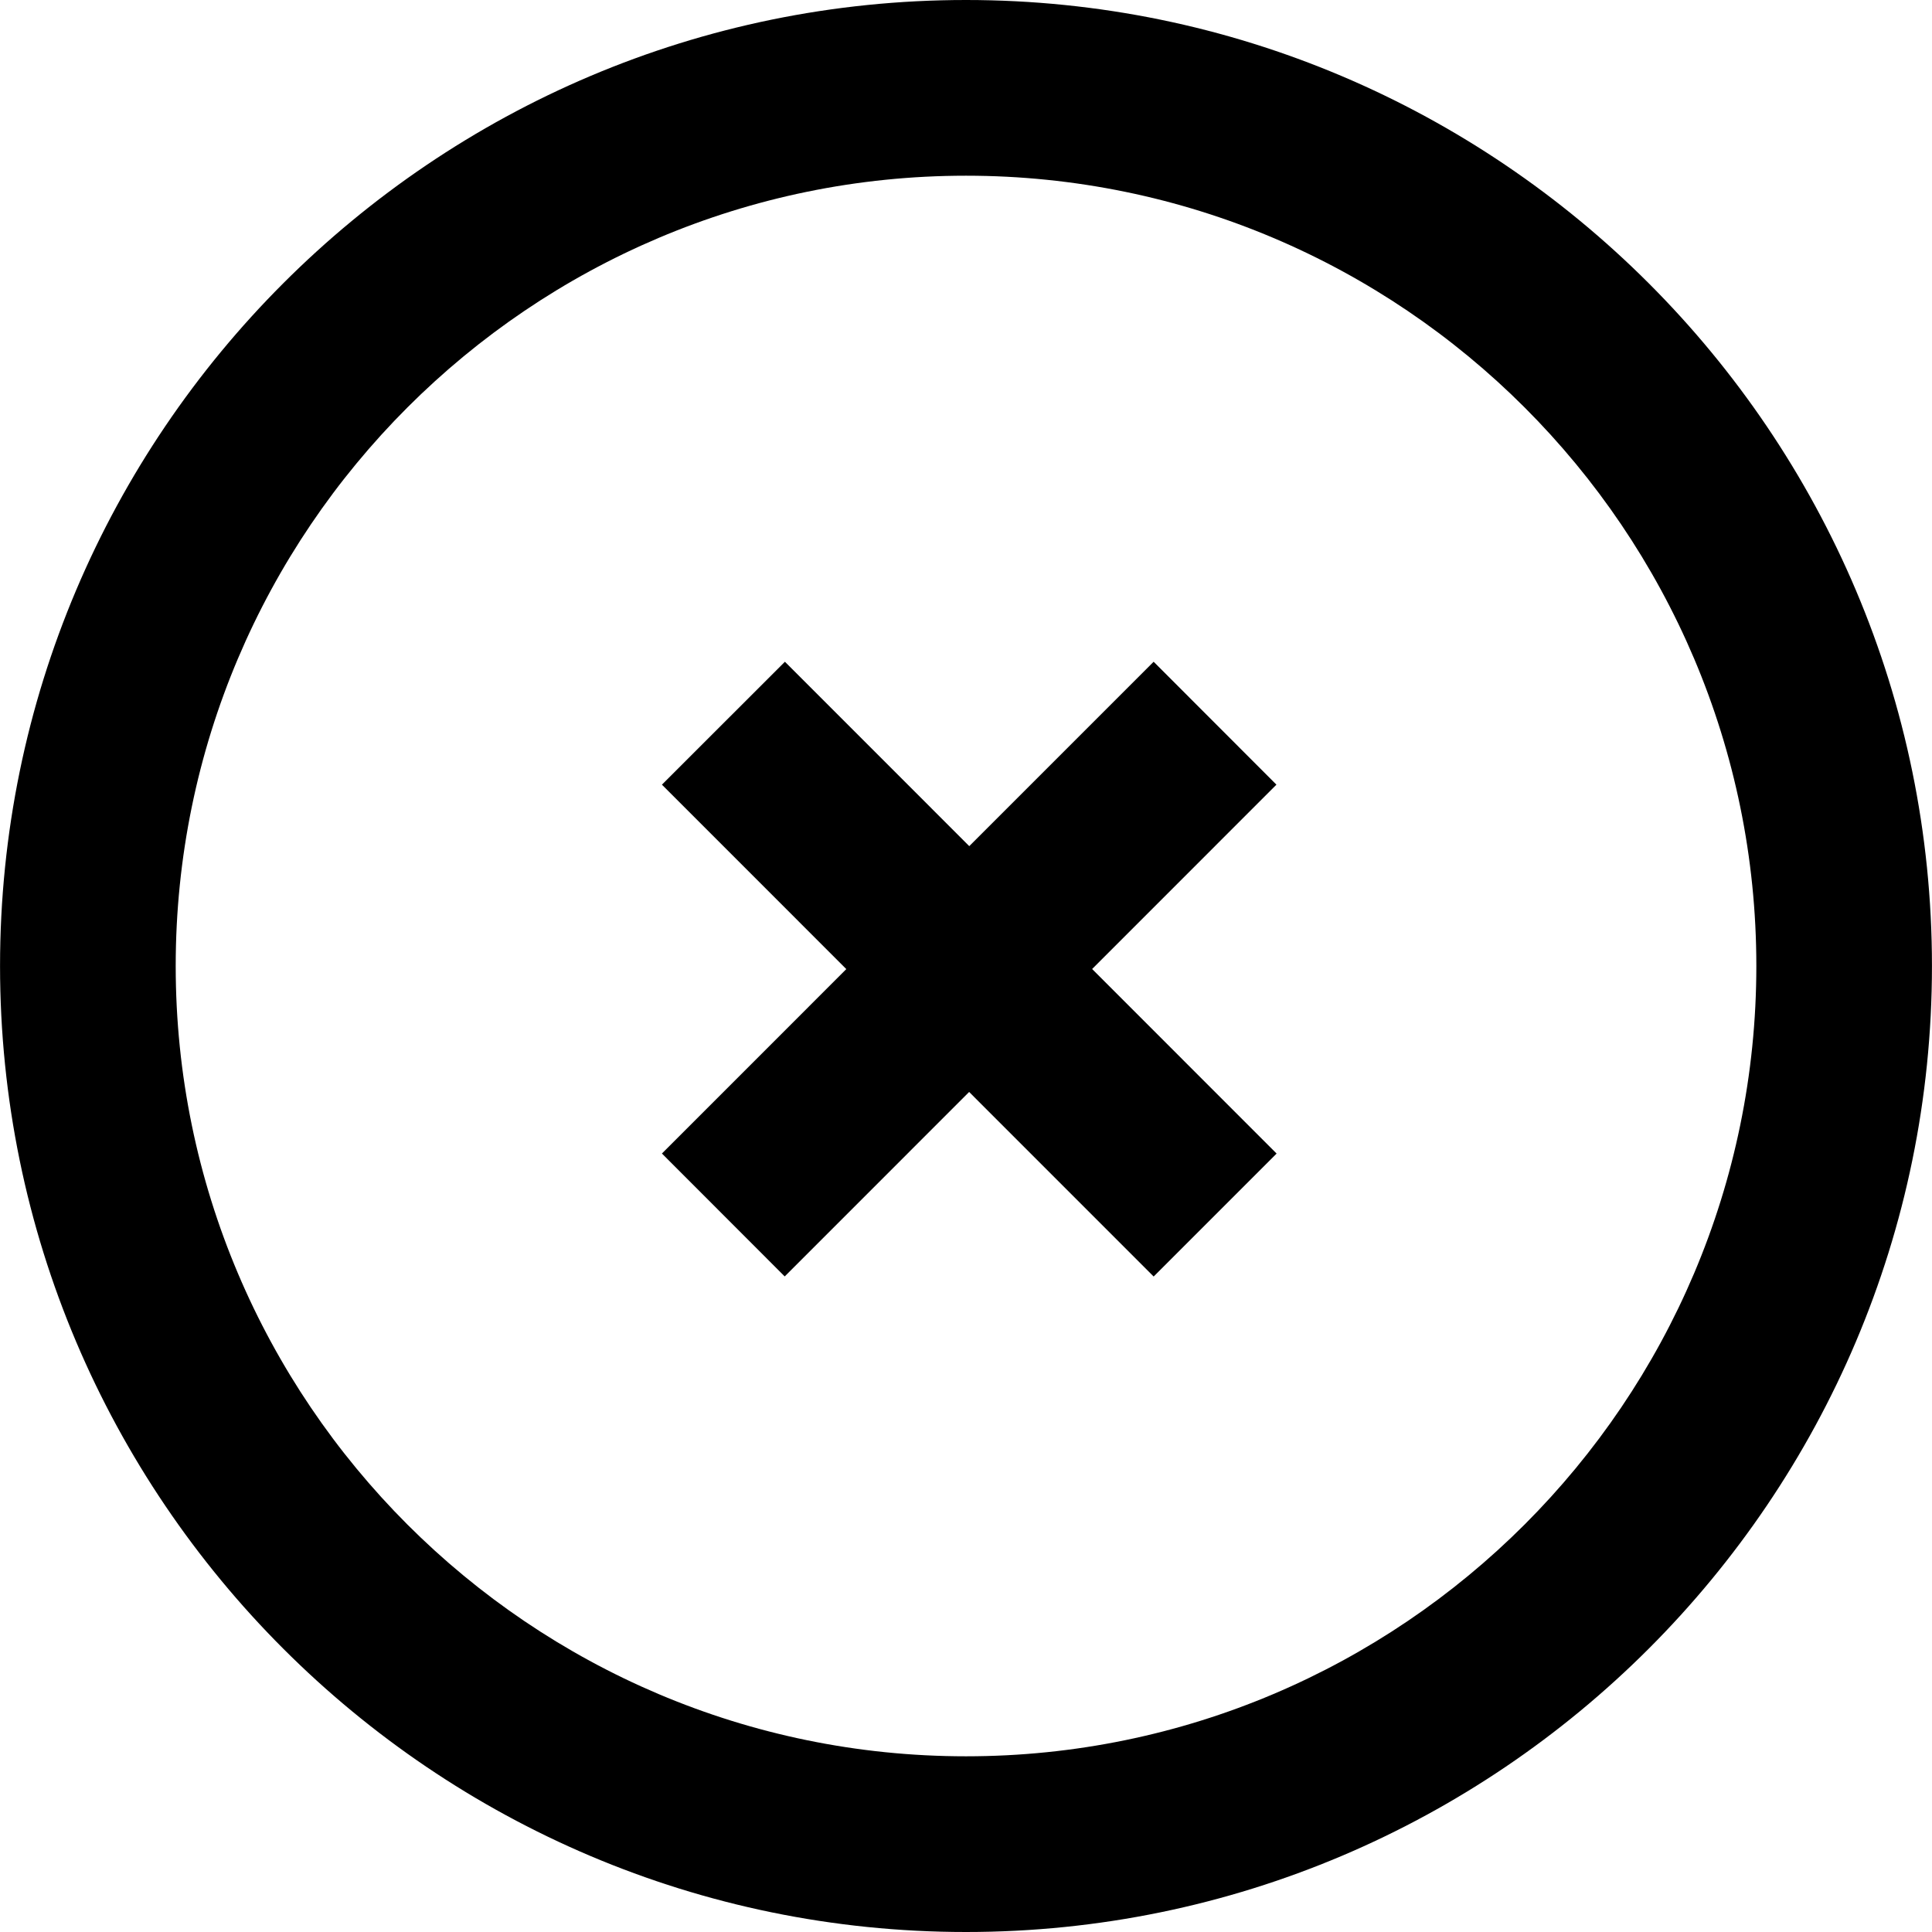
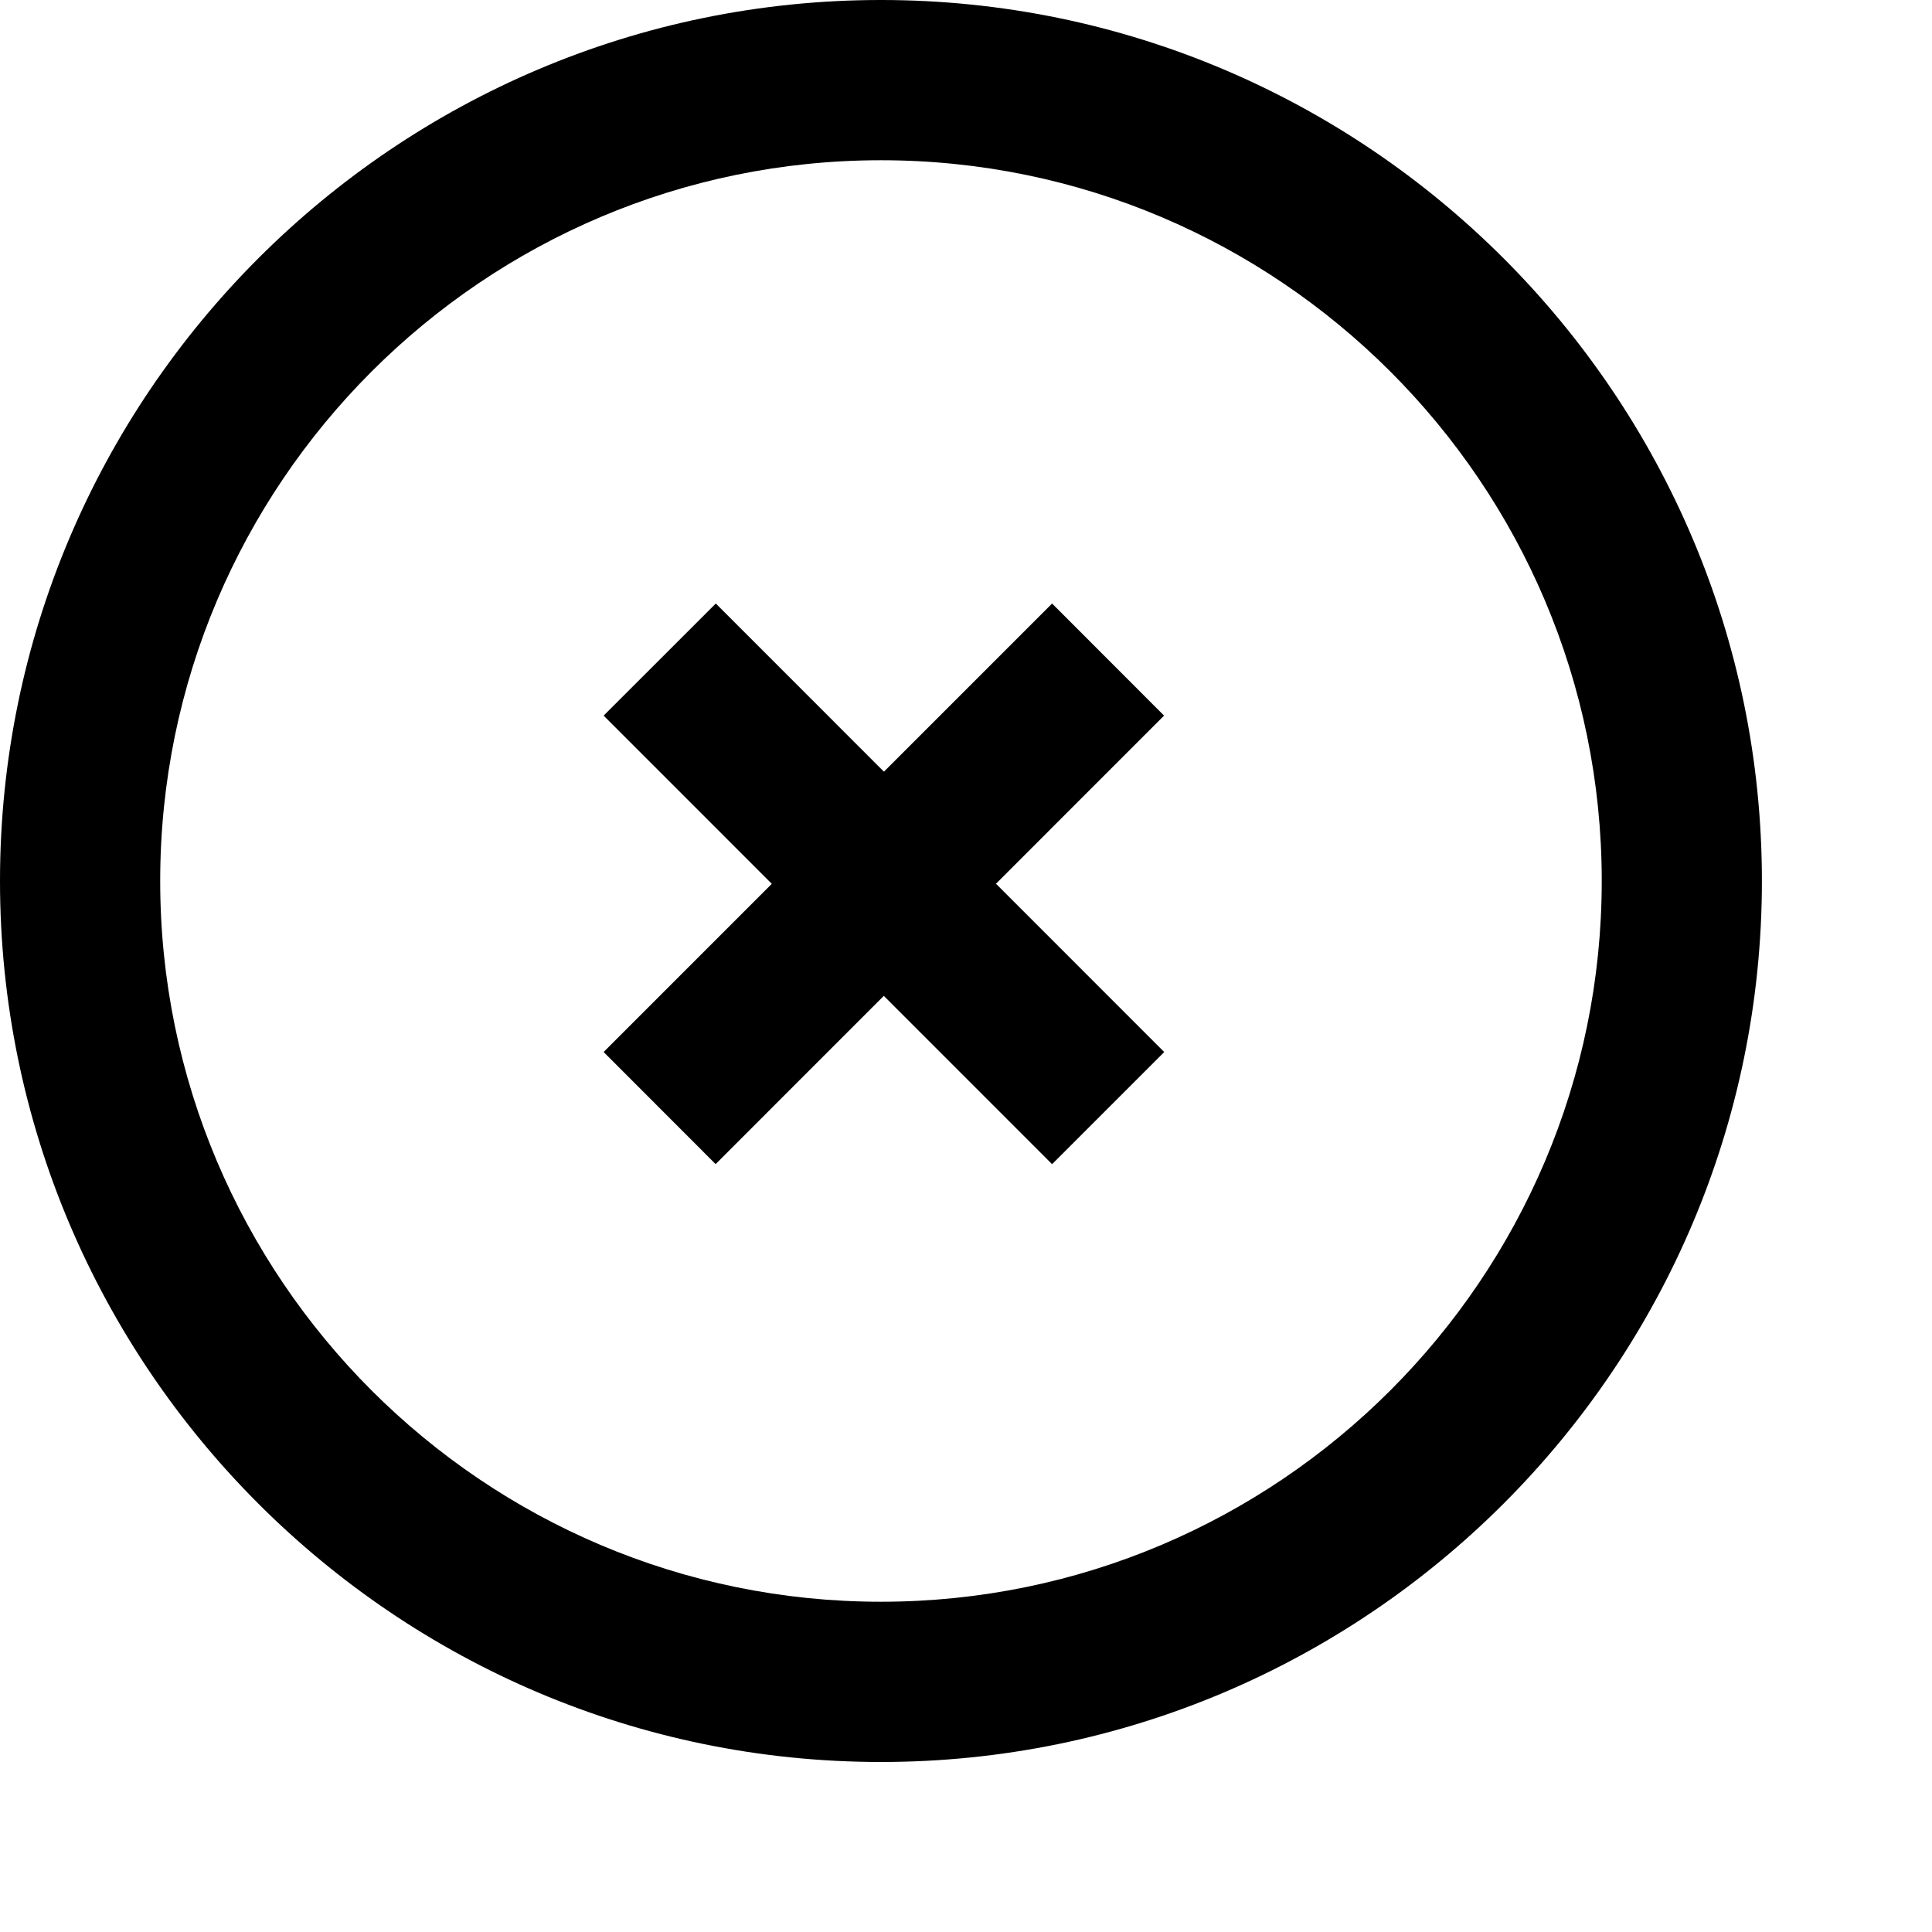
- <svg xmlns="http://www.w3.org/2000/svg" version="1.1" id="Capa_1" x="0px" y="0px" width="16px" height="16px" viewBox="0 0 45.598 45.6" enable-background="new 0 0 45.598 45.6" xml:space="preserve">
+ <svg xmlns="http://www.w3.org/2000/svg" version="1.1" id="Capa_1" x="0px" y="0px" width="20px" height="20px" viewBox="0 0 50 50" enable-background="new 0 0 50 50" xml:space="preserve">
  <g>
    <path d="M22.799,0C10.228,0,0,10.228,0,22.799C0,35.371,10.228,45.6,22.799,45.6s22.799-10.229,22.799-22.801   C45.598,10.228,35.37,0,22.799,0z M22.799,41.453c-10.286,0-18.653-8.368-18.653-18.654c0-10.283,8.367-18.652,18.653-18.652   s18.654,8.368,18.654,18.652C41.453,33.084,33.085,41.453,22.799,41.453z" />
    <polygon points="30.126,18.52 27.228,15.619 22.876,19.971 18.525,15.619 15.622,18.52 19.974,22.873 15.622,27.226 18.52,30.127    22.873,25.773 27.228,30.129 30.13,27.227 25.776,22.871  " />
  </g>
</svg>
